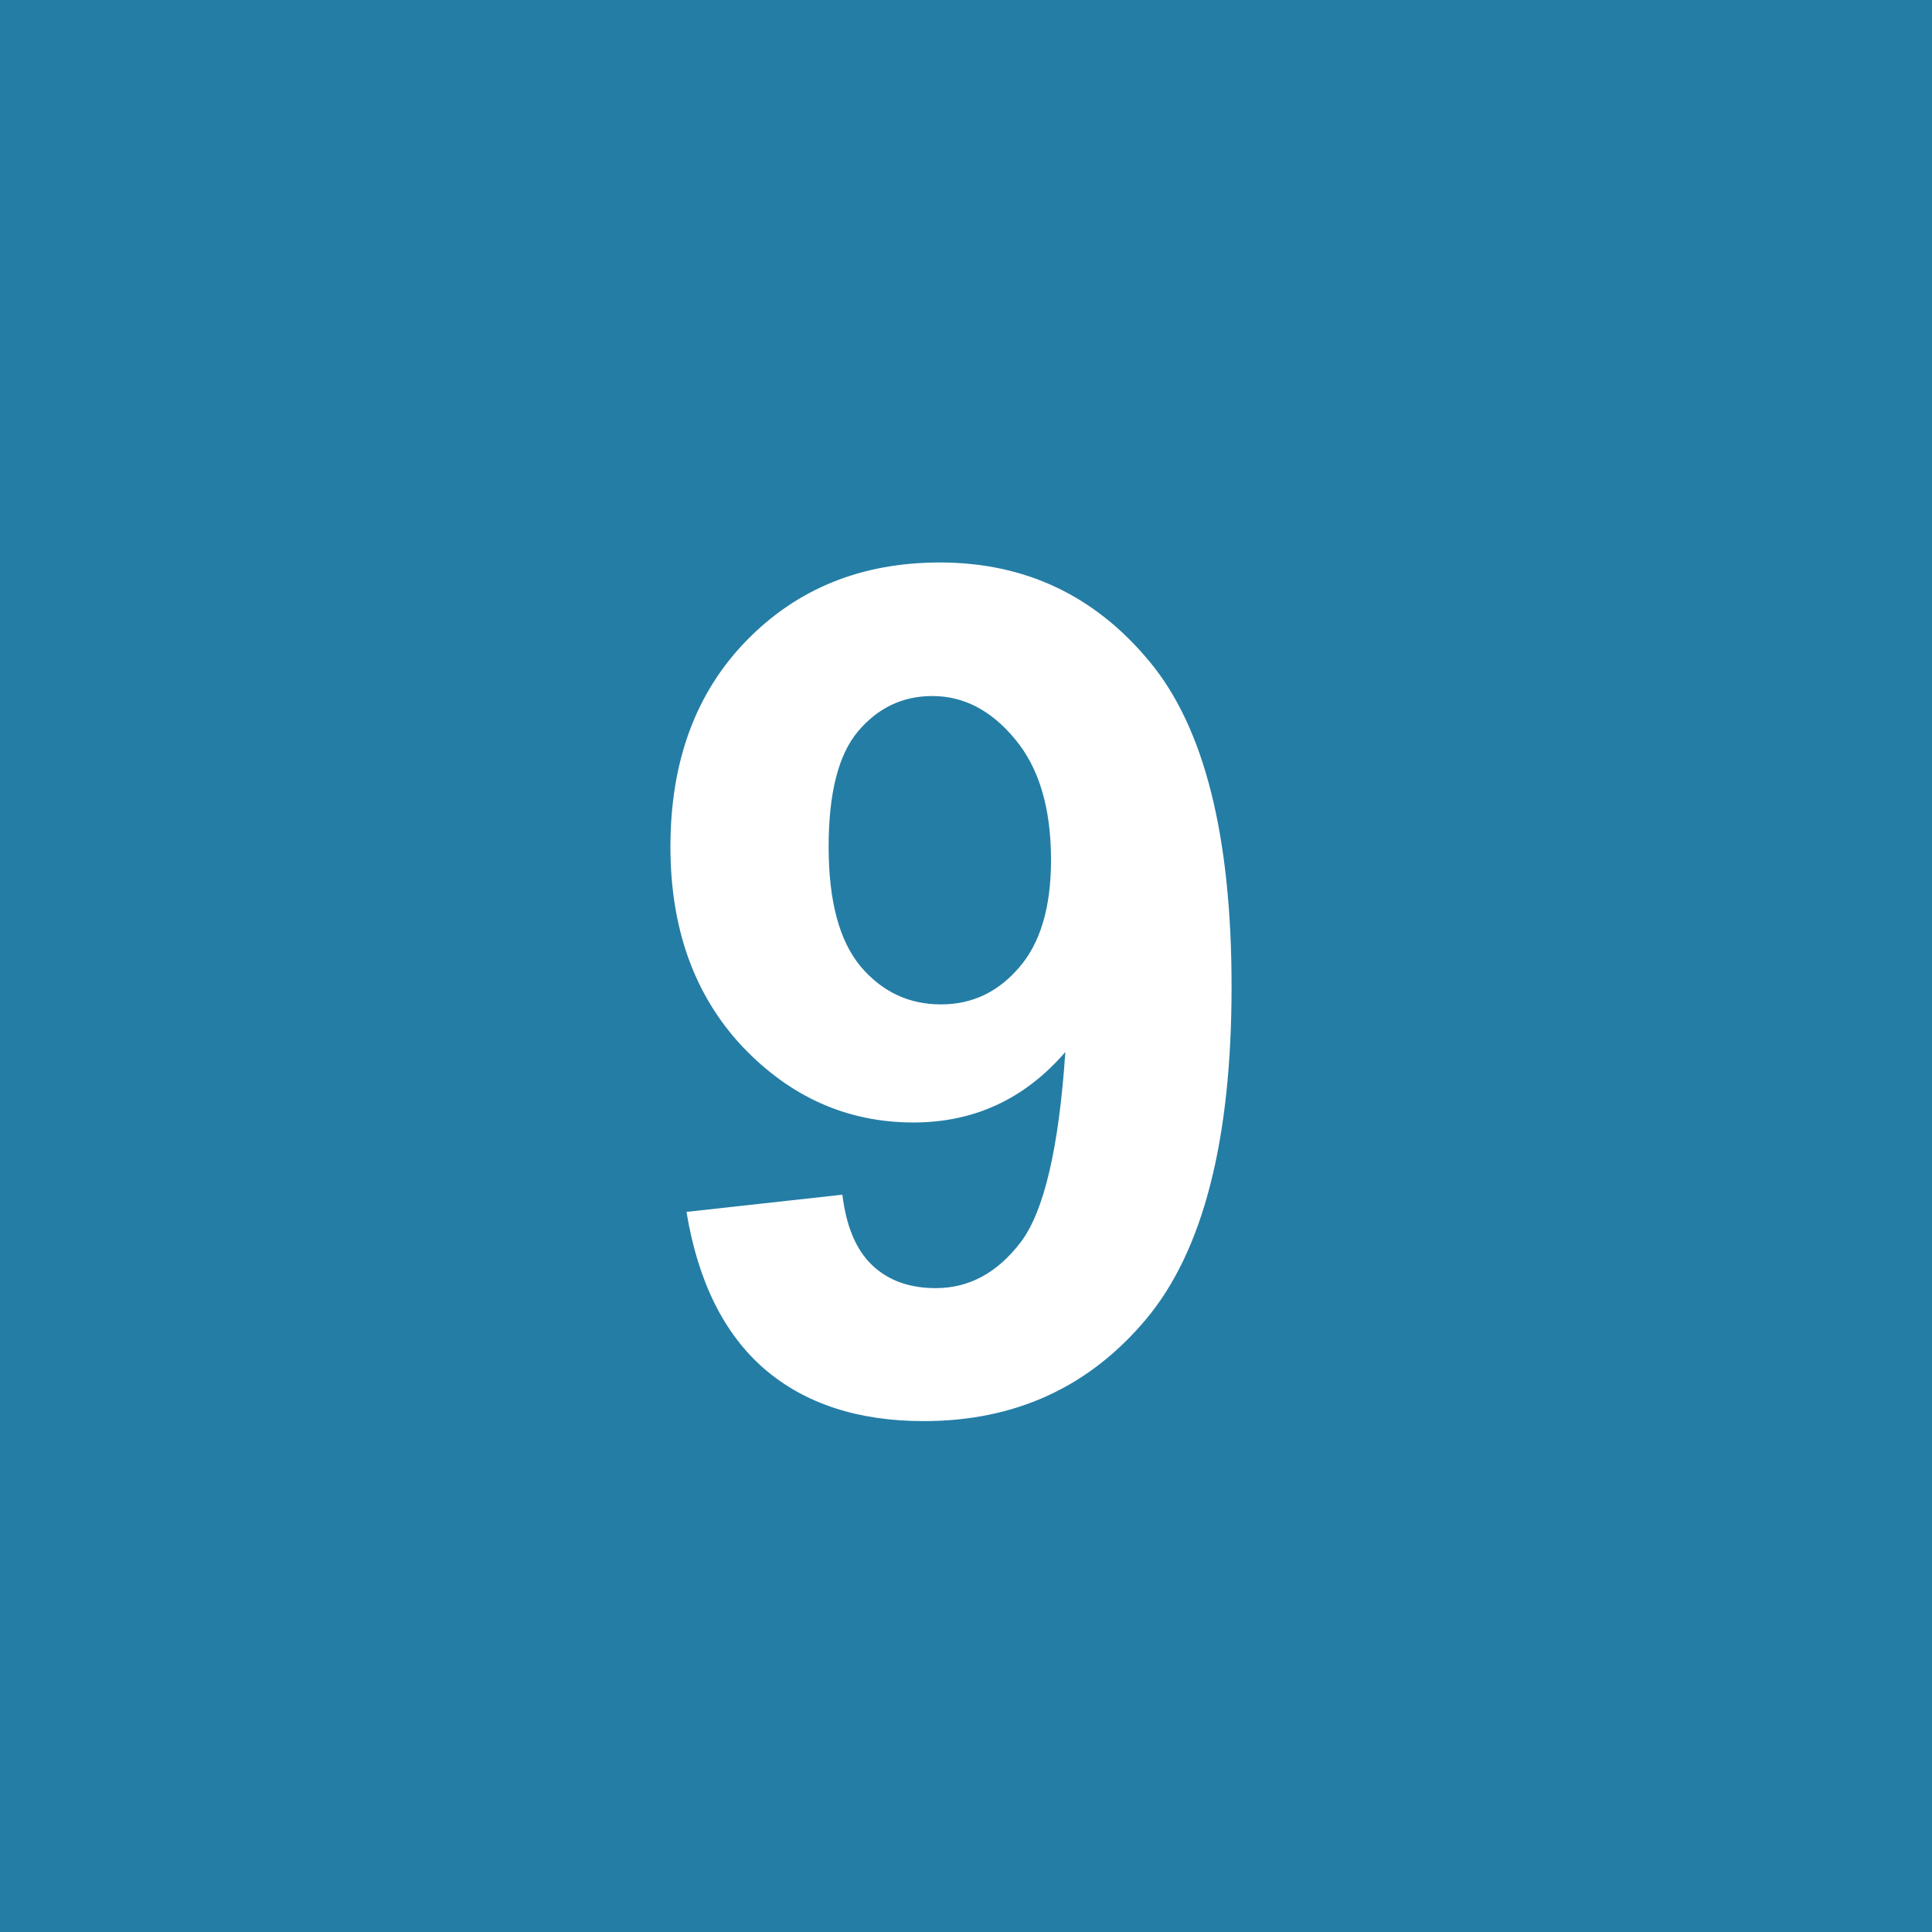
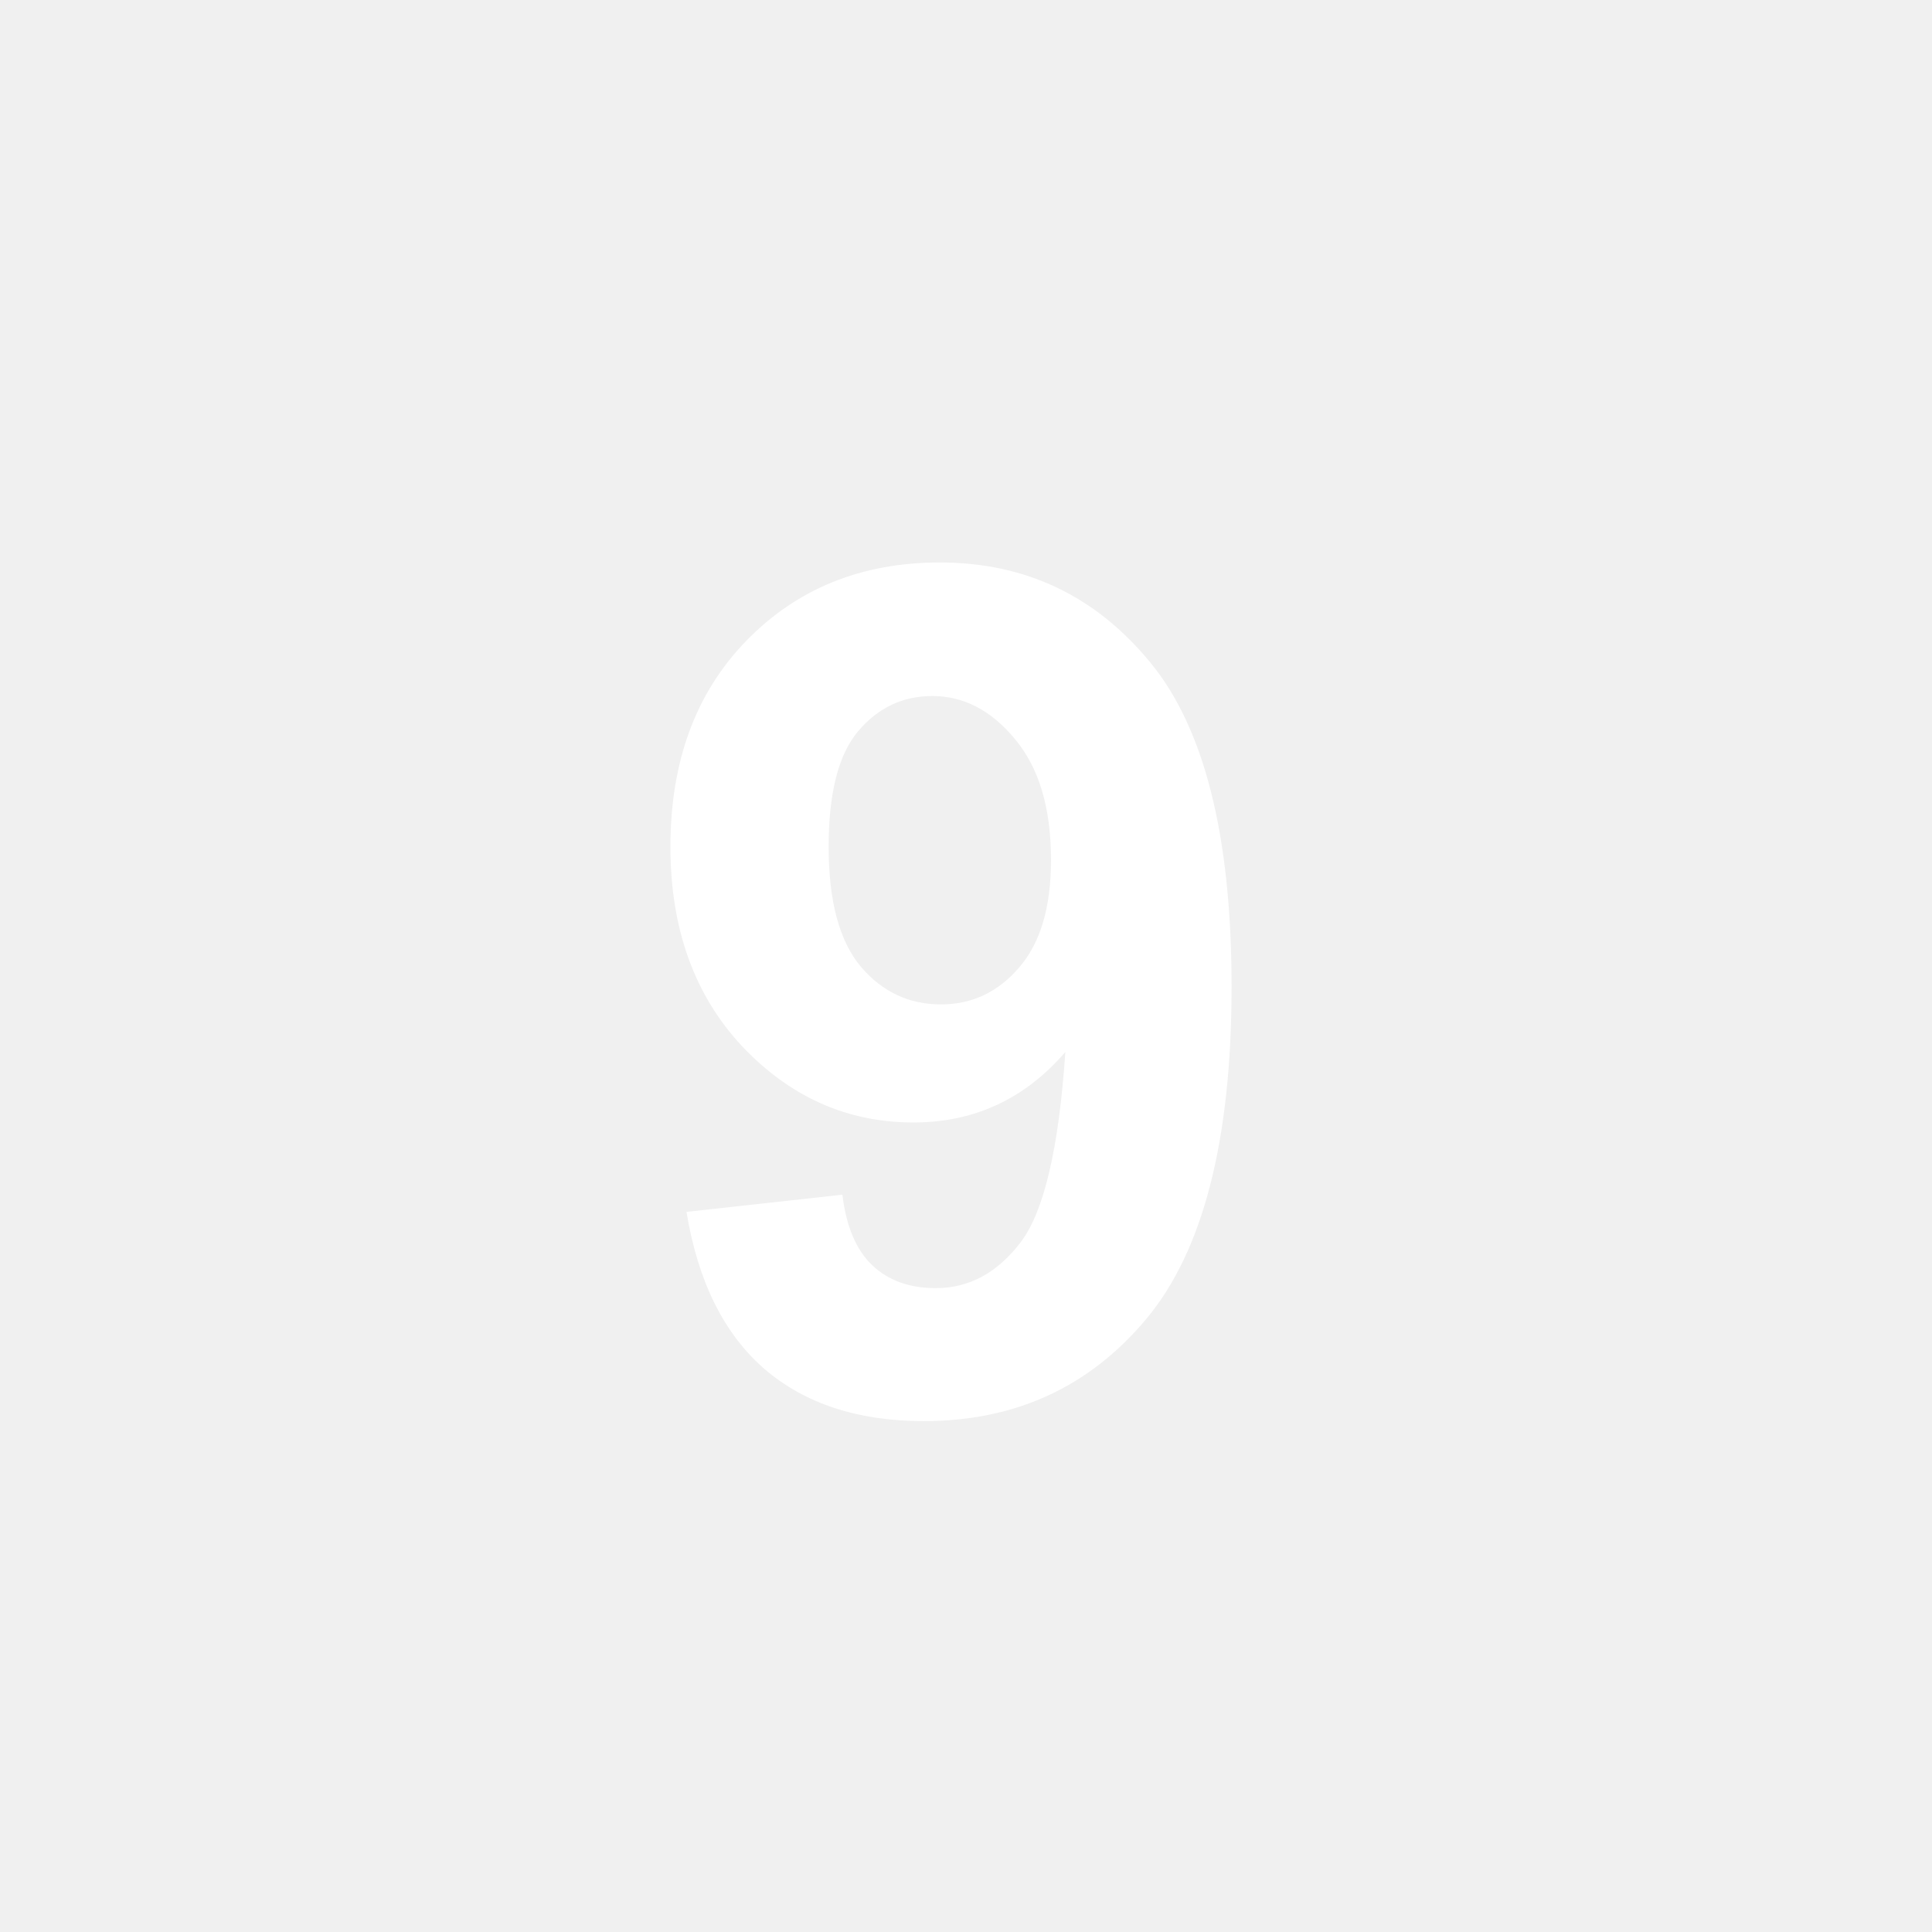
<svg xmlns="http://www.w3.org/2000/svg" viewBox="0 0 158 158" fill="none">
-   <rect width="158" height="158" fill="#247DA5" />
+   <rect width="158" height="158" />
  <path d="M56.141 99.109L68.891 97.703C69.203 100.297 70.016 102.219 71.328 103.469C72.641 104.719 74.375 105.344 76.531 105.344C79.25 105.344 81.562 104.094 83.469 101.594C85.375 99.094 86.594 93.906 87.125 86.031C83.812 89.875 79.672 91.797 74.703 91.797C69.297 91.797 64.625 89.719 60.688 85.562C56.781 81.375 54.828 75.938 54.828 69.25C54.828 62.281 56.891 56.672 61.016 52.422C65.172 48.141 70.453 46 76.859 46C83.828 46 89.547 48.703 94.016 54.109C98.484 59.484 100.719 68.344 100.719 80.688C100.719 93.25 98.391 102.312 93.734 107.875C89.078 113.438 83.016 116.219 75.547 116.219C70.172 116.219 65.828 114.797 62.516 111.953C59.203 109.078 57.078 104.797 56.141 99.109ZM85.953 70.328C85.953 66.078 84.969 62.781 83 60.438C81.062 58.094 78.812 56.922 76.25 56.922C73.812 56.922 71.781 57.891 70.156 59.828C68.562 61.734 67.766 64.875 67.766 69.25C67.766 73.688 68.641 76.953 70.391 79.047C72.141 81.109 74.328 82.141 76.953 82.141C79.484 82.141 81.609 81.141 83.328 79.141C85.078 77.141 85.953 74.203 85.953 70.328Z" fill="white" />
</svg>
